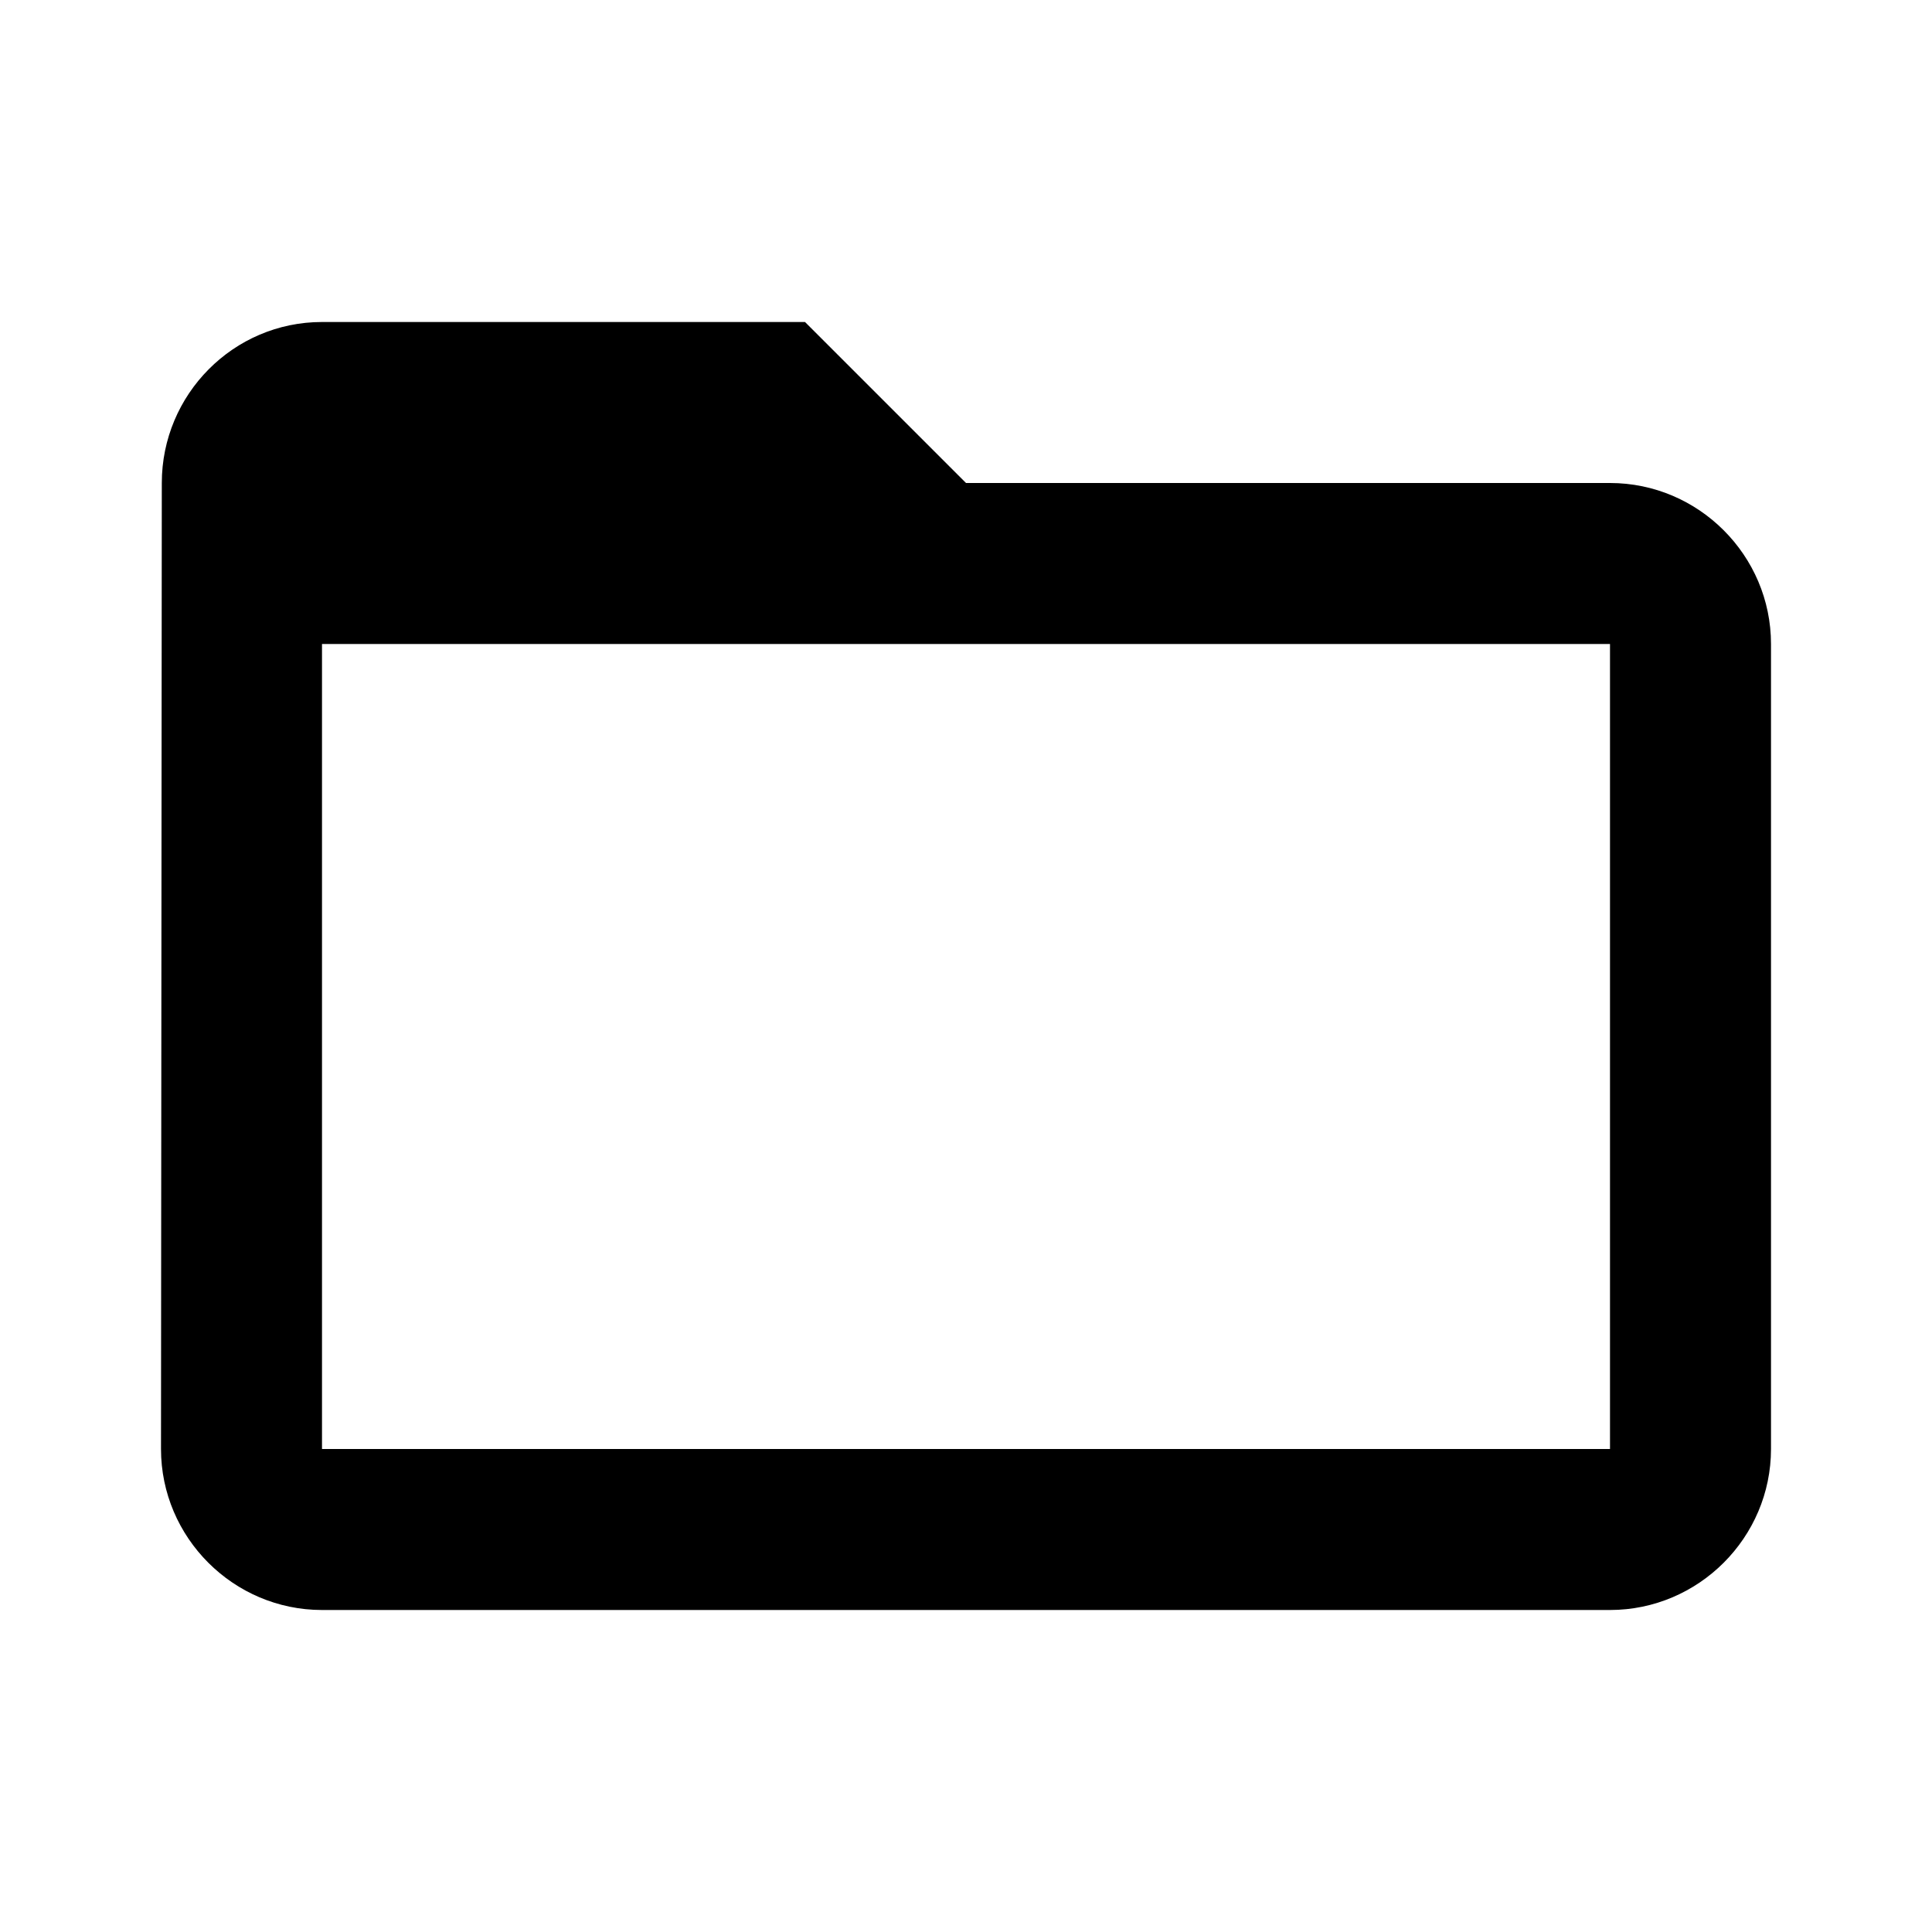
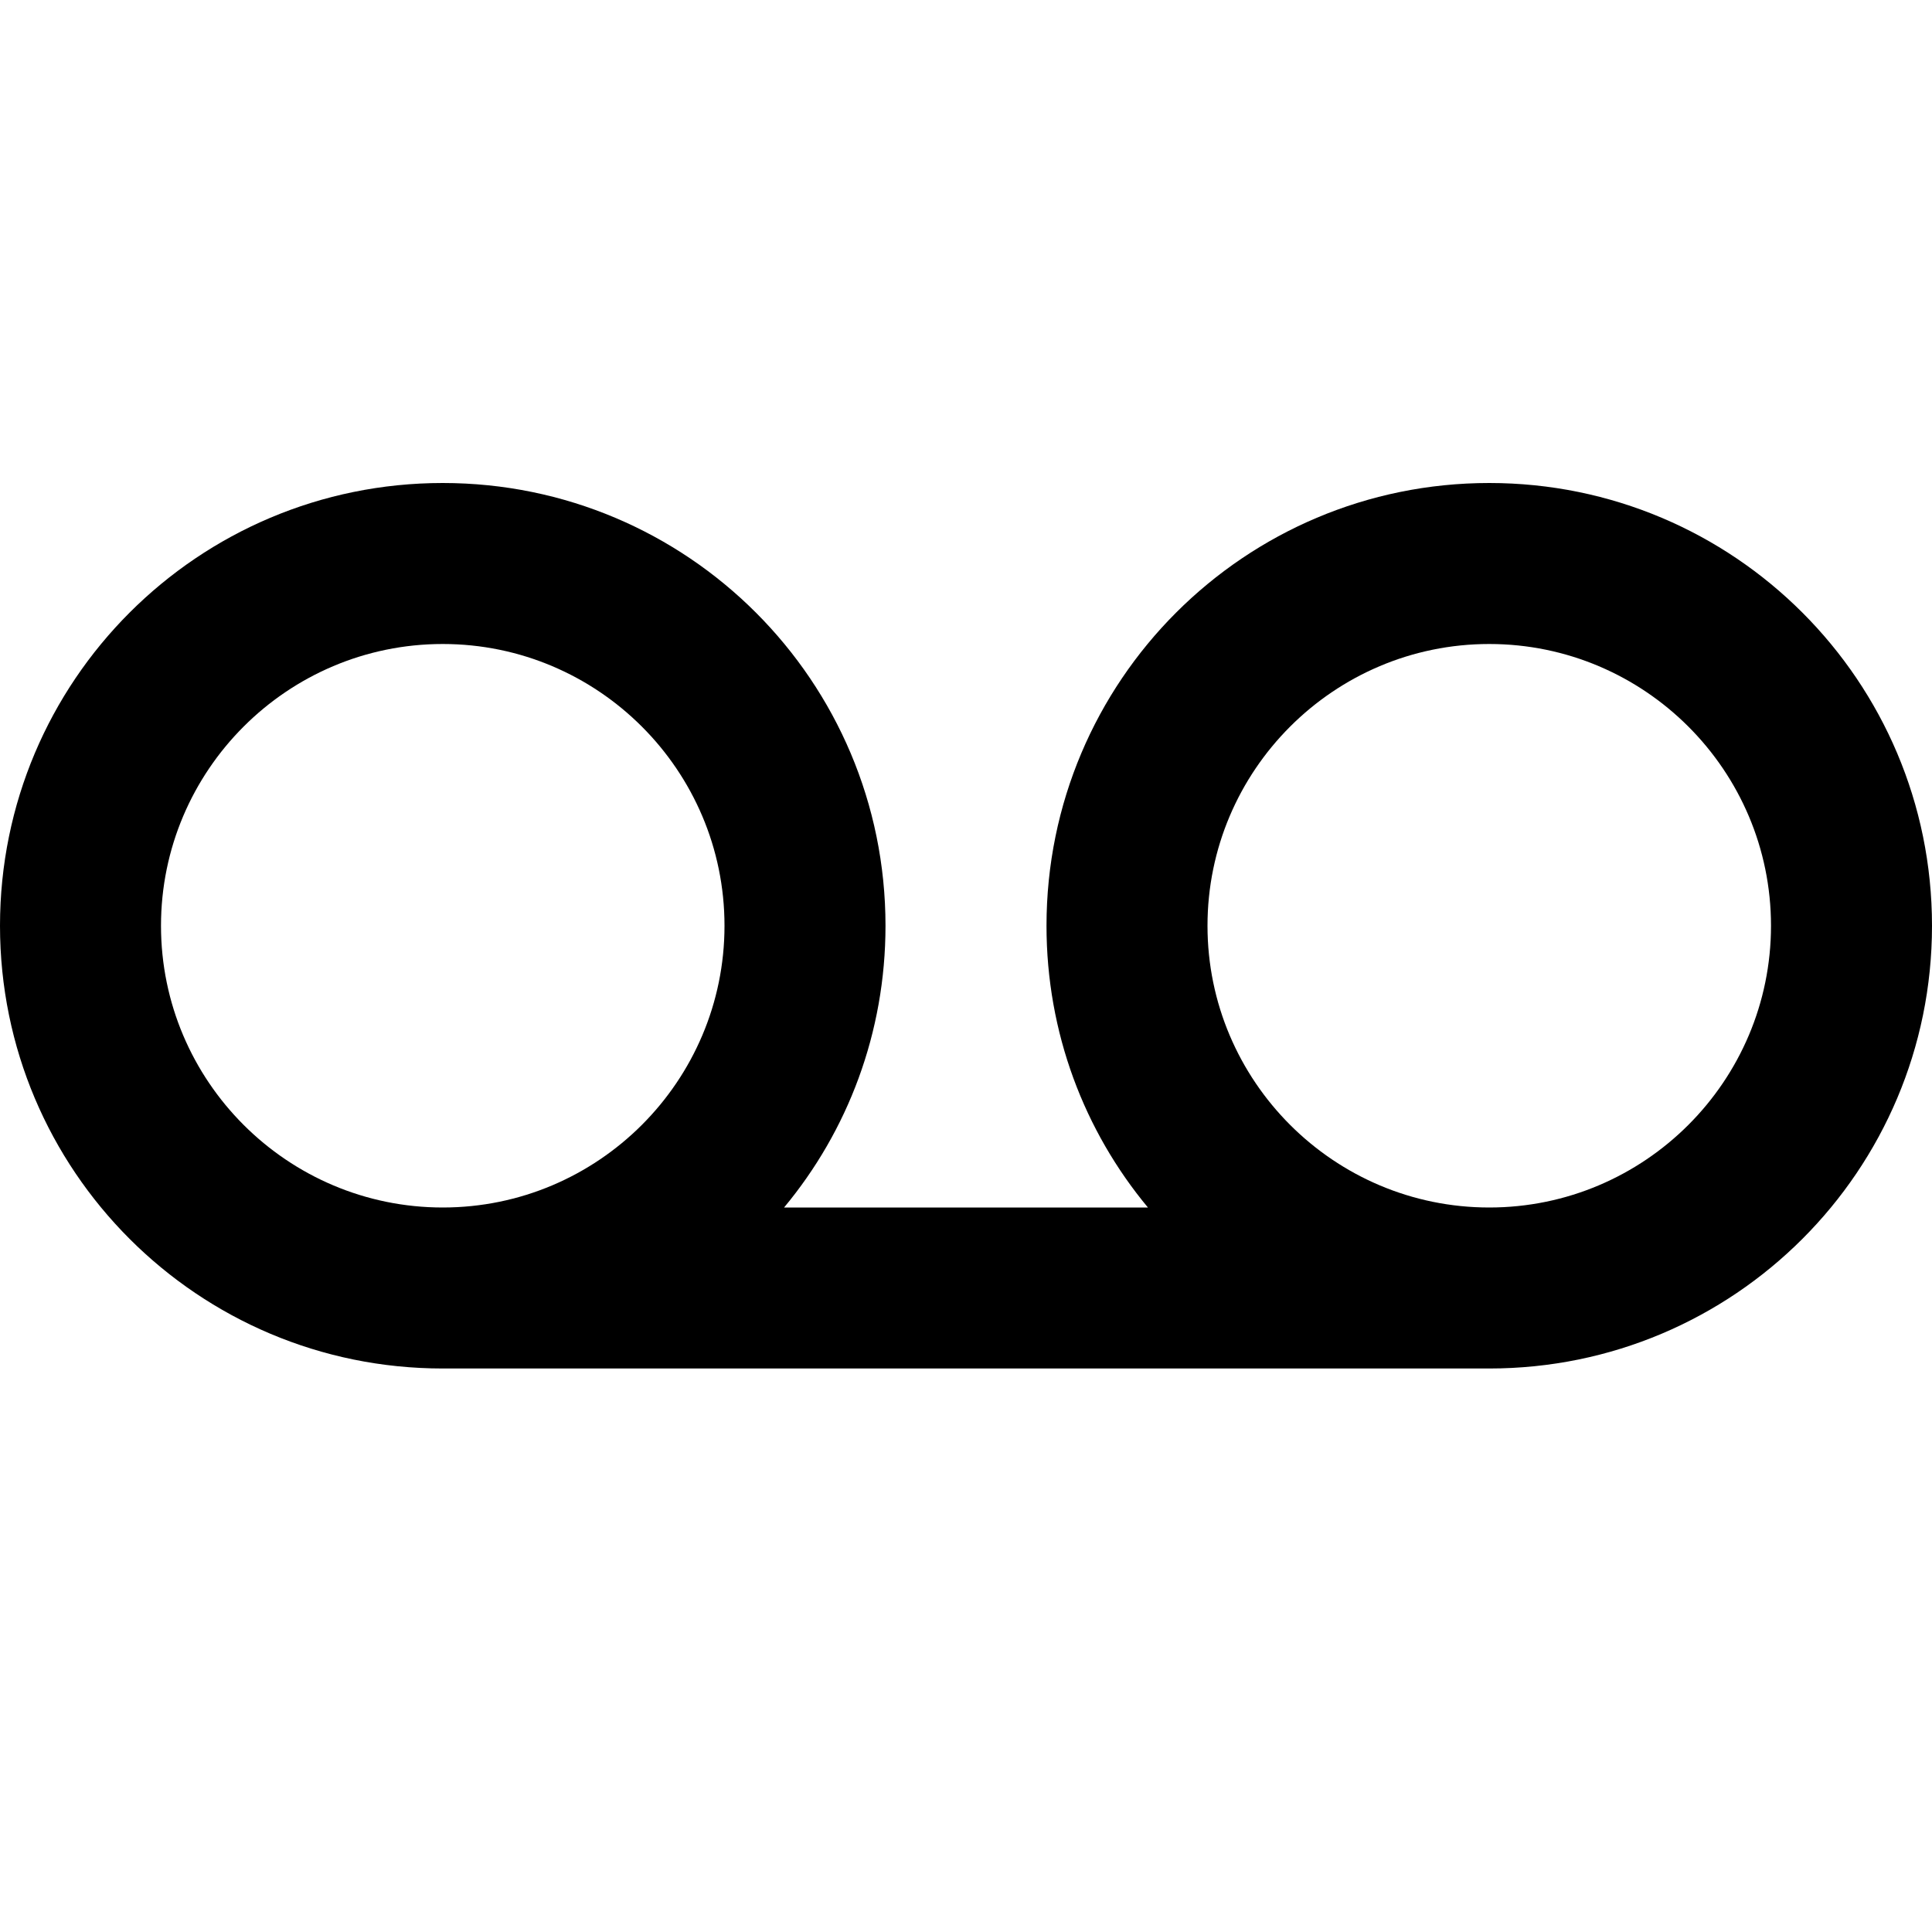
<svg xmlns="http://www.w3.org/2000/svg" viewBox="0 0 24 24" width="32" height="32">
-   <path d="M20 6h-8l-2-2H4c-1.1 0-1.99.9-1.99 2L2 18c0 1.1.9 2 2 2h16c1.1 0 2-.9 2-2V8c0-1.1-.9-2-2-2zm0 12H4V8h16v10z" />
+   <path d="M18.5 6C15.46 6 13 8.46 13 11.5c0 1.33.47 2.55 1.26 3.5H9.74c.79-.95 1.26-2.17 1.26-3.5C11 8.46 8.54 6 5.5 6S0 8.46 0 11.5 2.46 17 5.5 17h13c3.04 0 5.5-2.46 5.5-5.5S21.54 6 18.5 6zm-13 9C3.57 15 2 13.43 2 11.5S3.57 8 5.5 8 9 9.57 9 11.5 7.43 15 5.5 15zm13 0c-1.93 0-3.5-1.57-3.5-3.5S16.57 8 18.5 8 22 9.57 22 11.5 20.43 15 18.5 15z" />
</svg>
